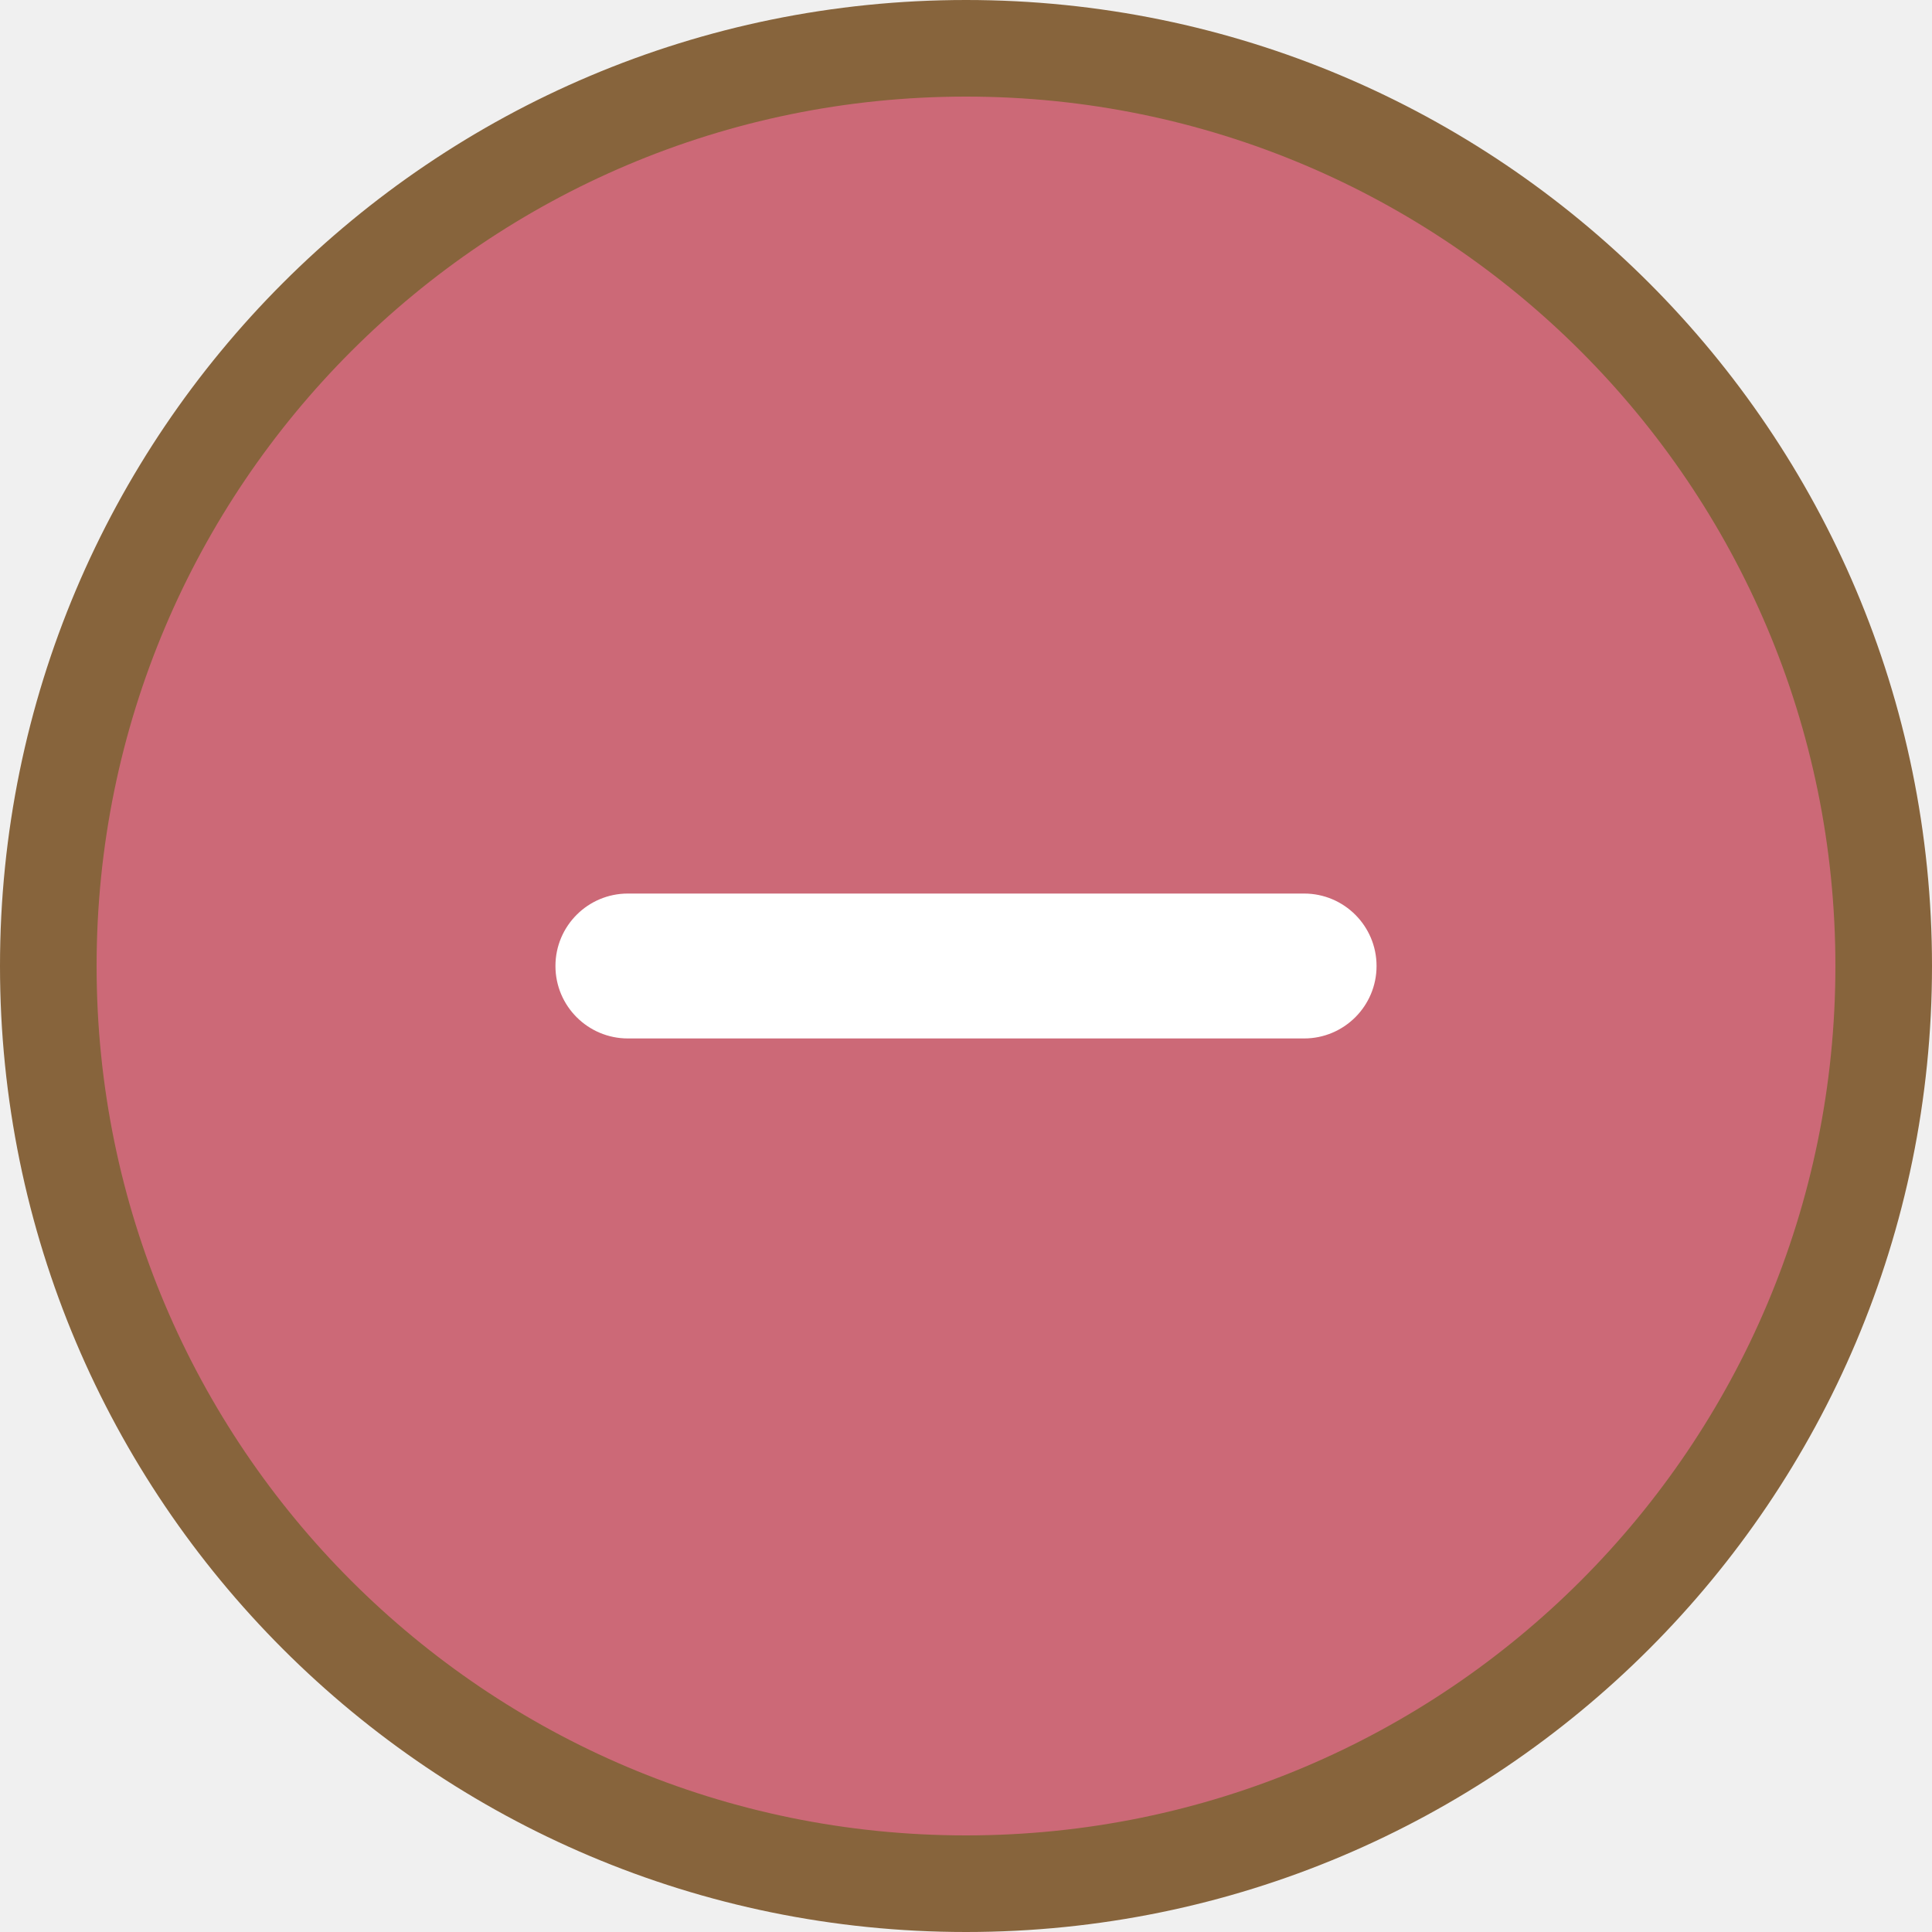
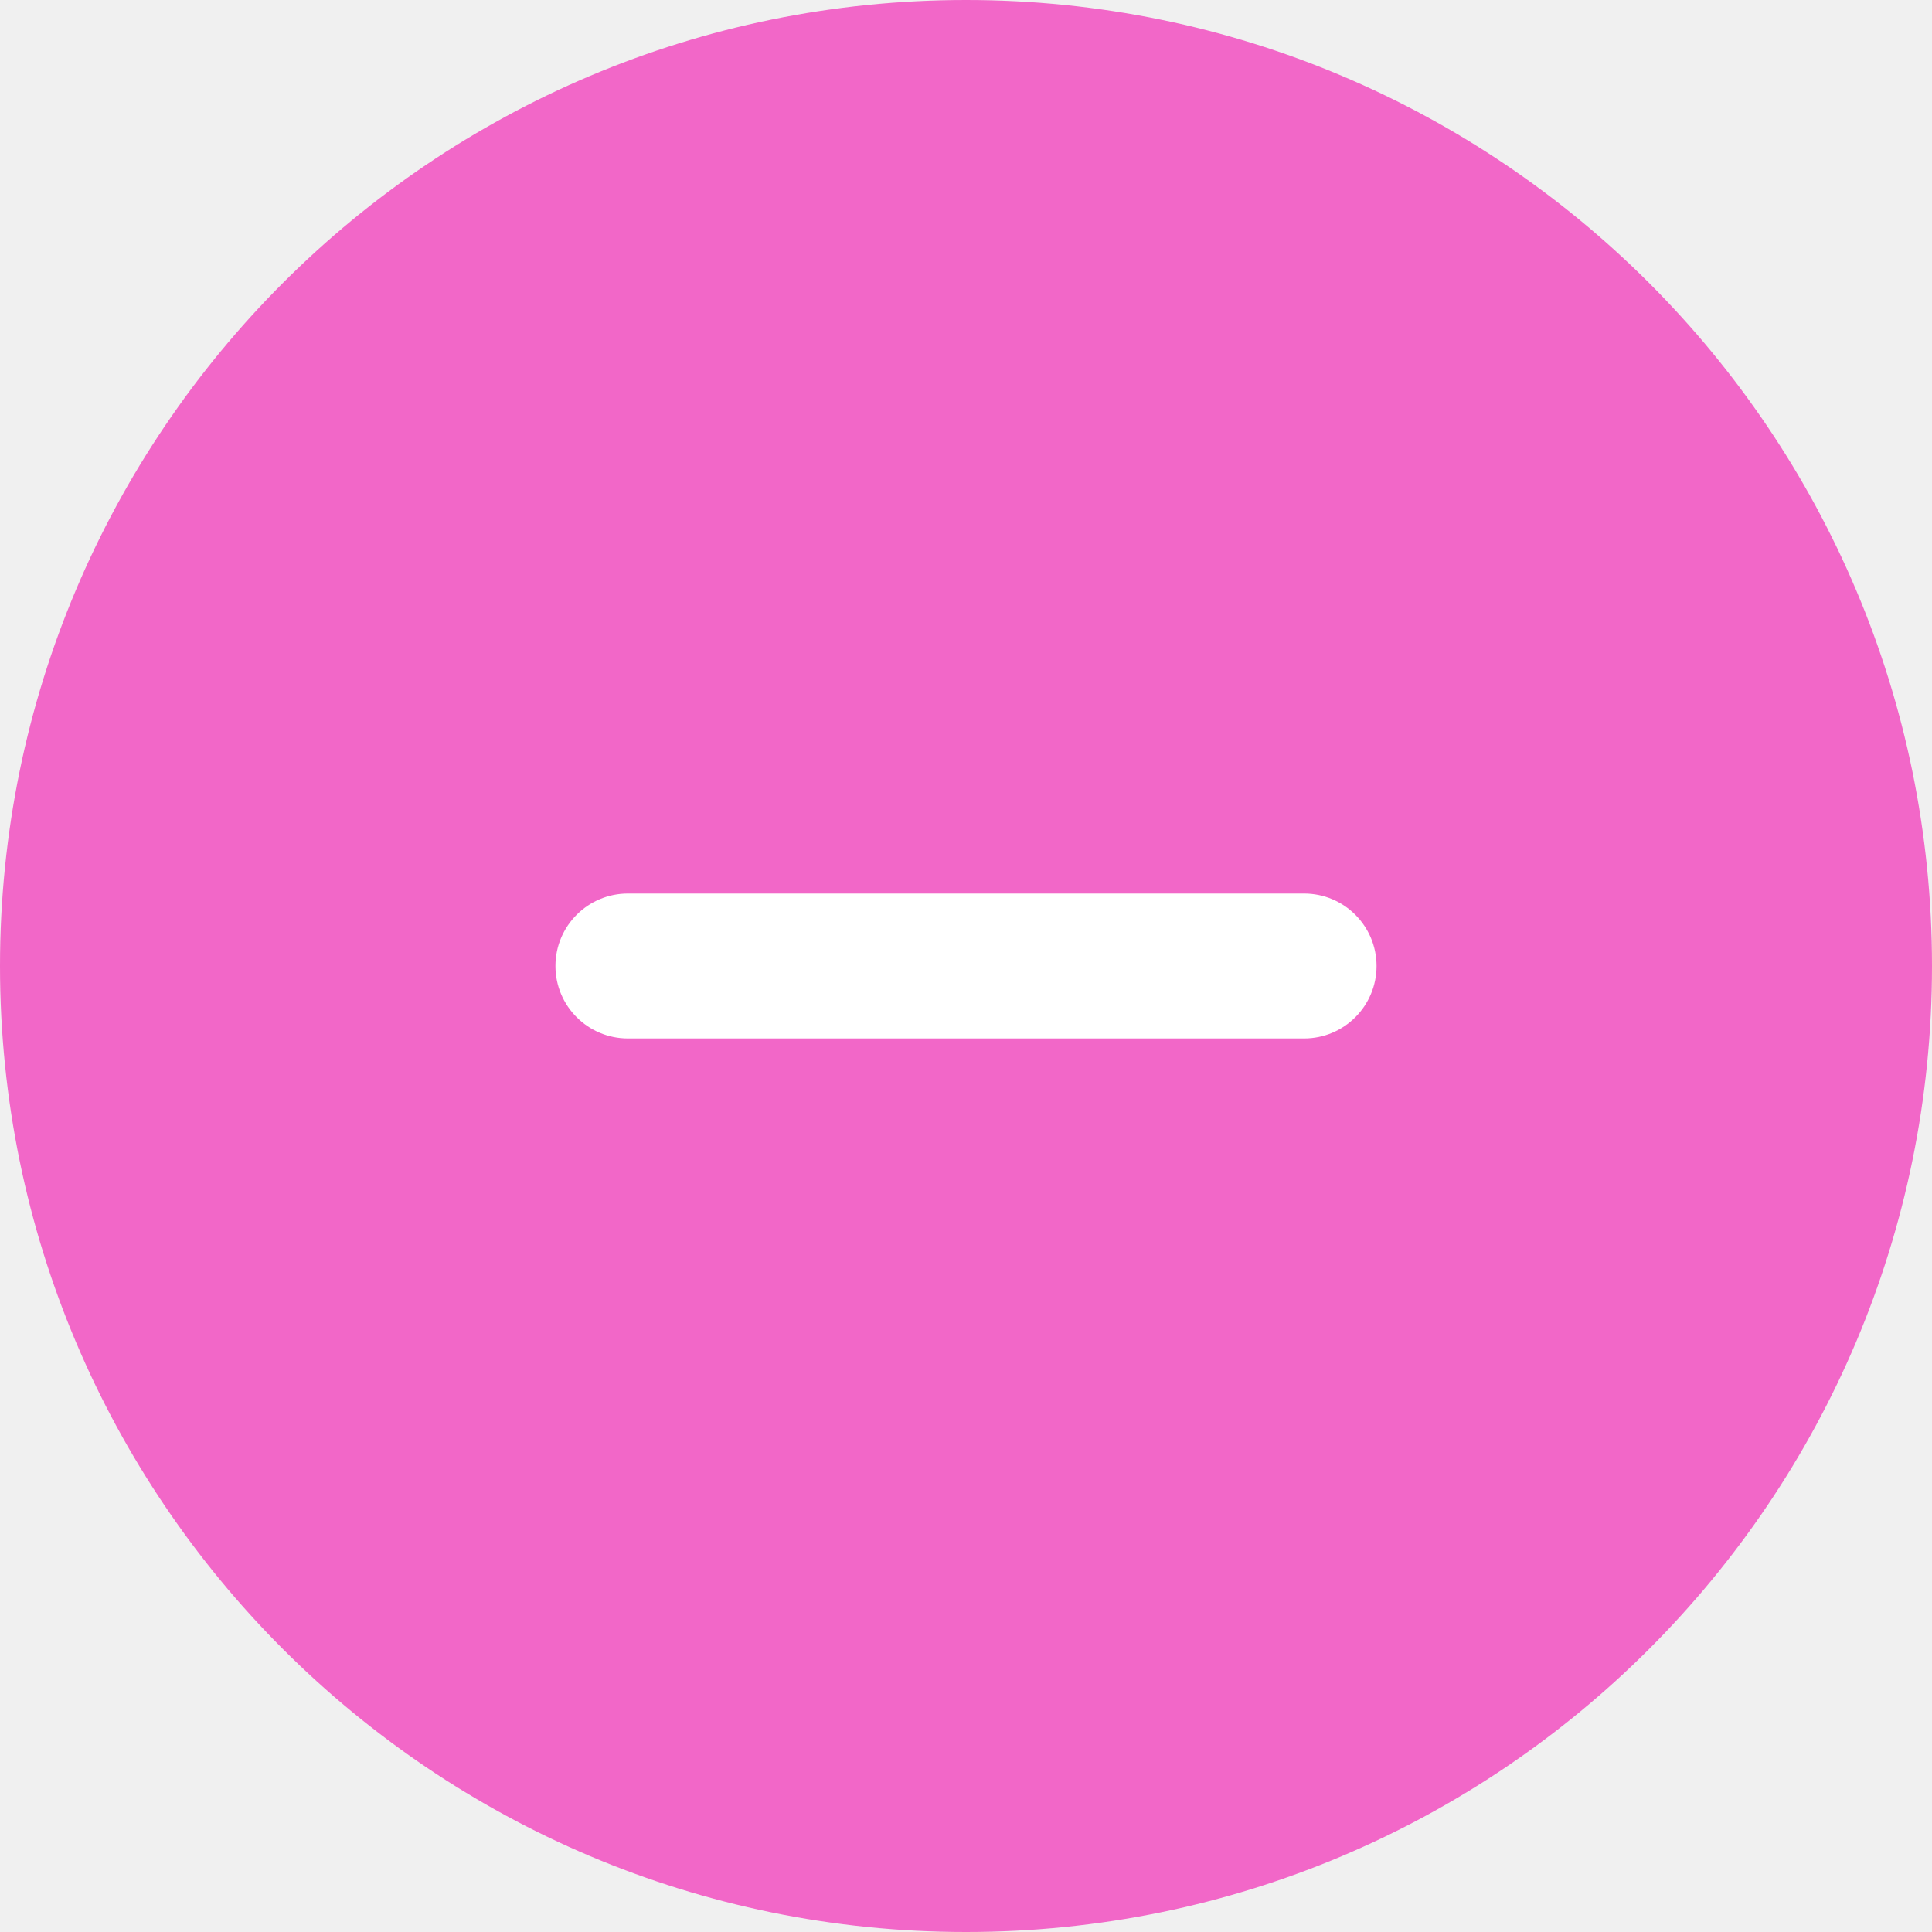
<svg xmlns="http://www.w3.org/2000/svg" width="80" height="80" viewBox="0 0 80 80" fill="none">
-   <circle cx="40" cy="40" r="38" fill="#CC6977" stroke="#87643C" stroke-width="4" />
+   <circle cx="40" cy="40" r="40" fill="#F267C8" />
  <rect x="23" y="43" width="6" height="34" rx="3" transform="rotate(-90 23 43)" fill="white" />
</svg>
